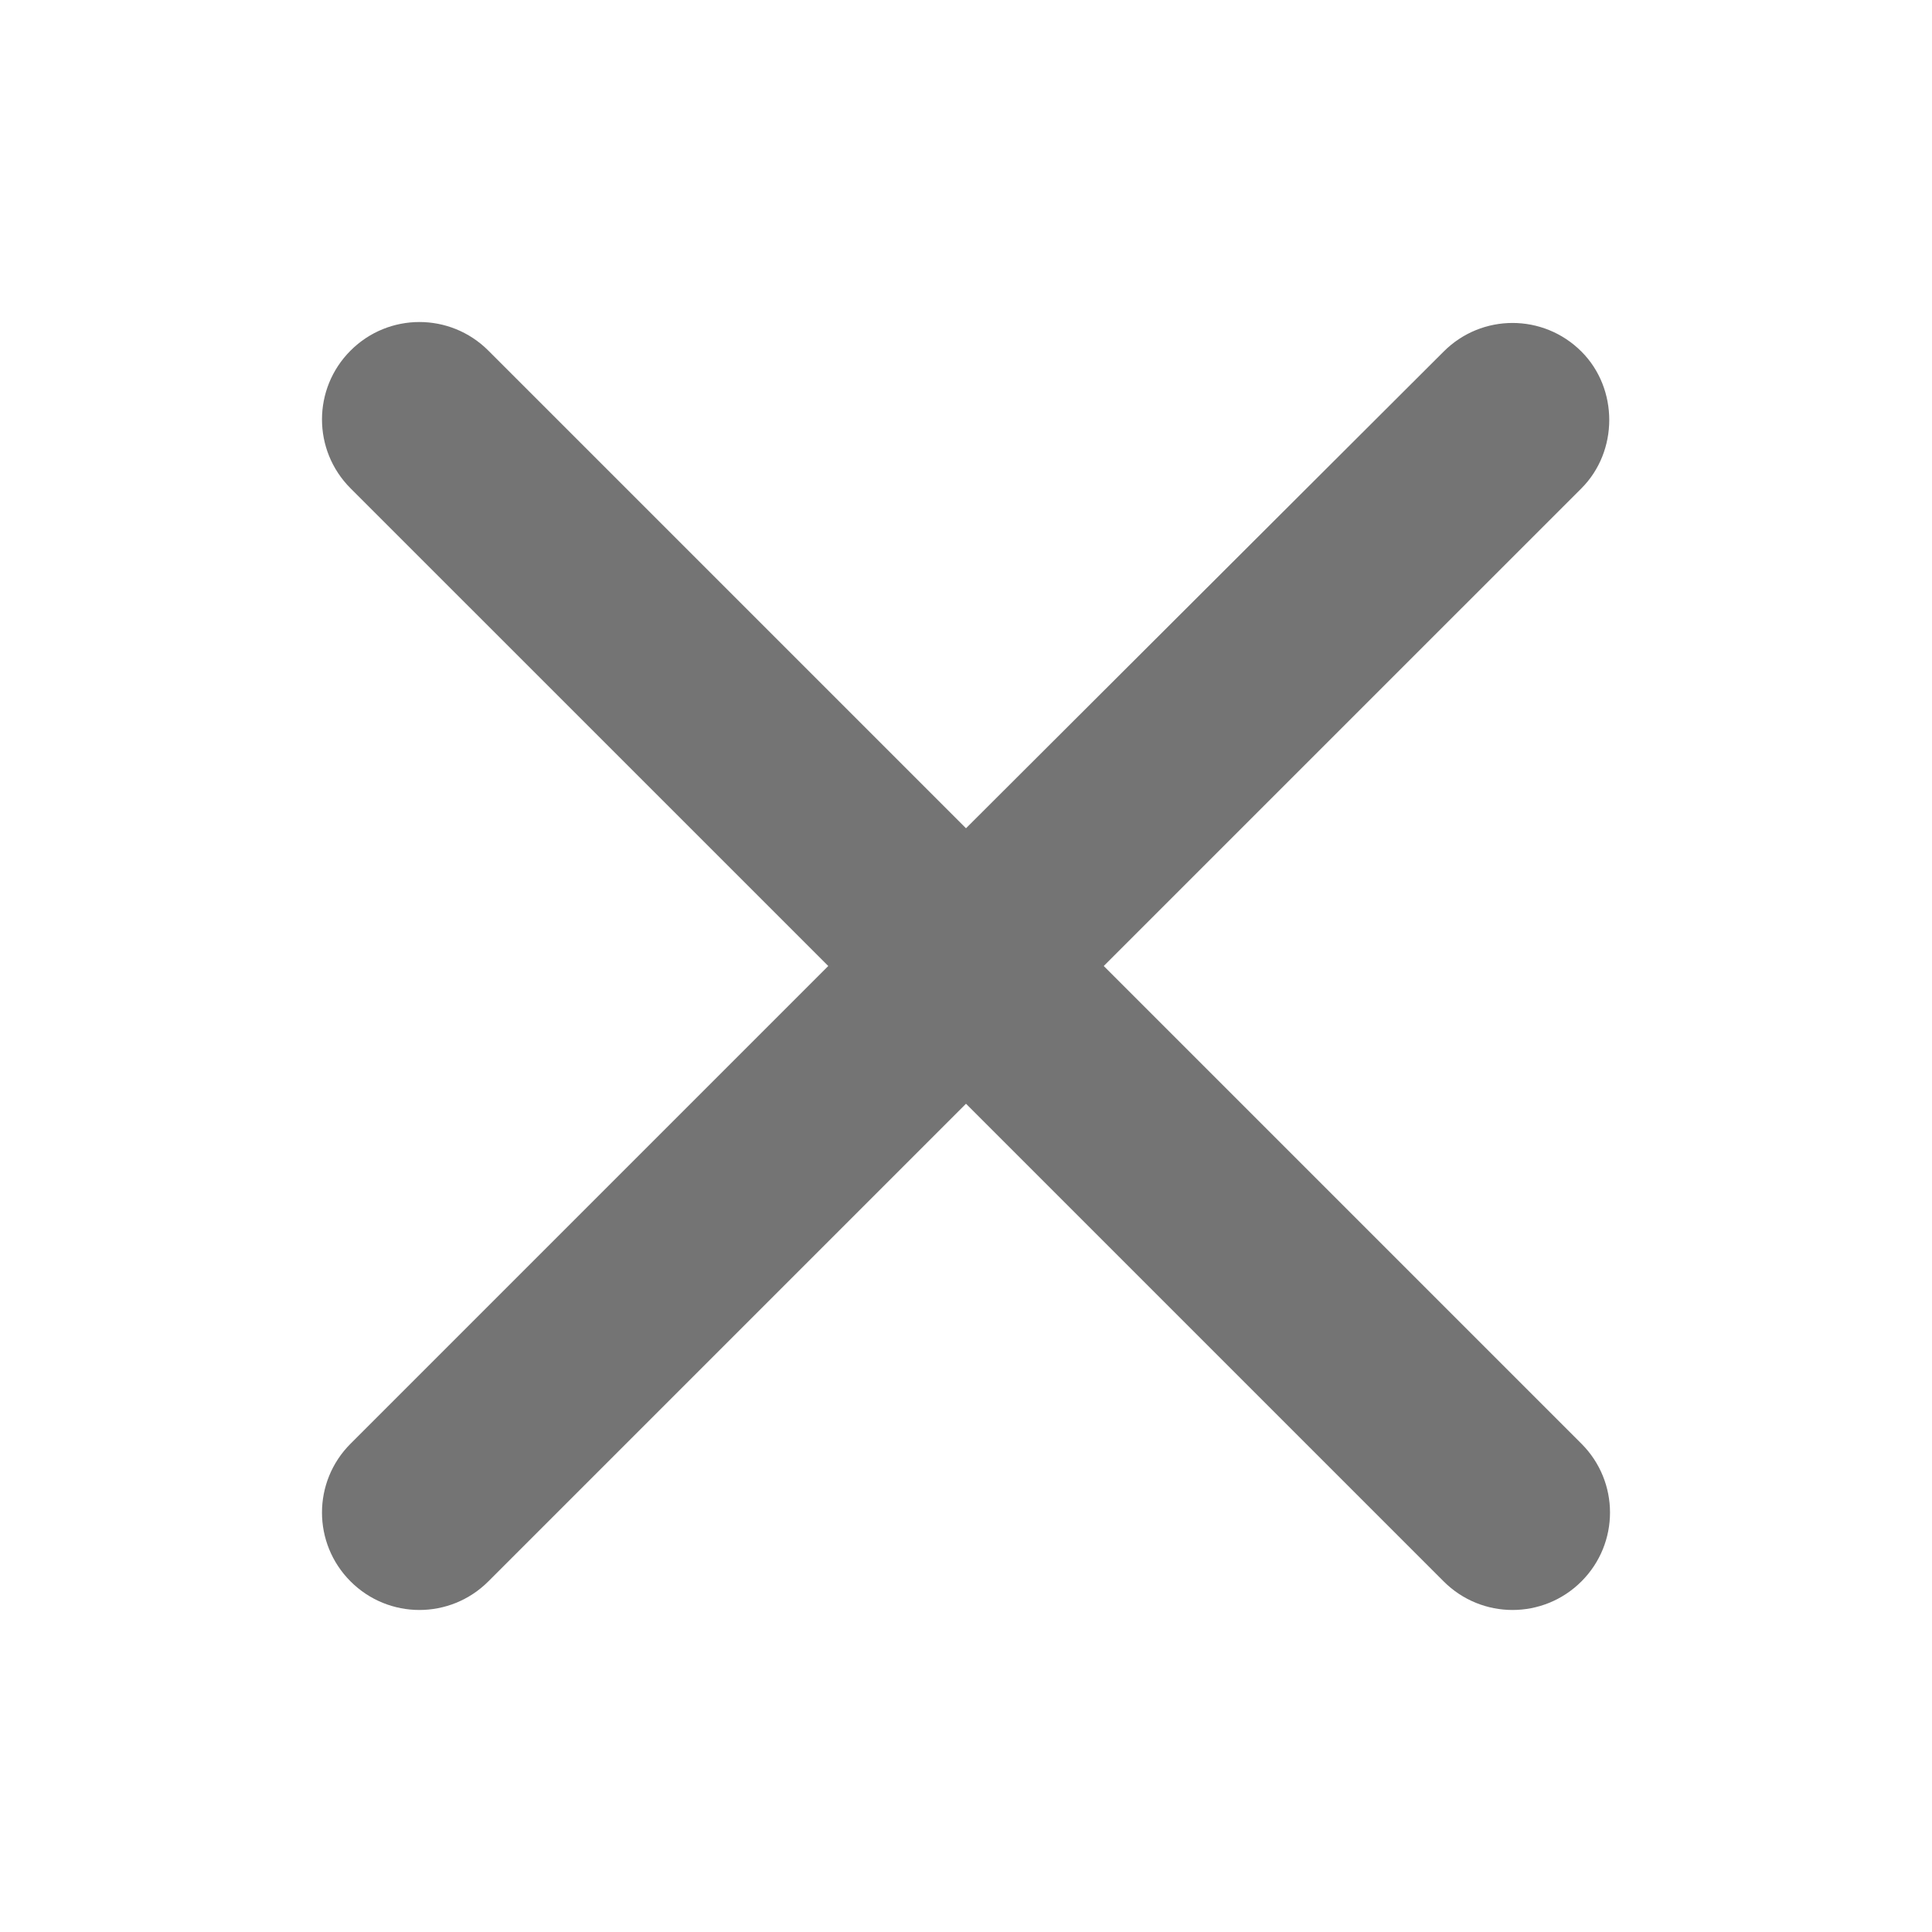
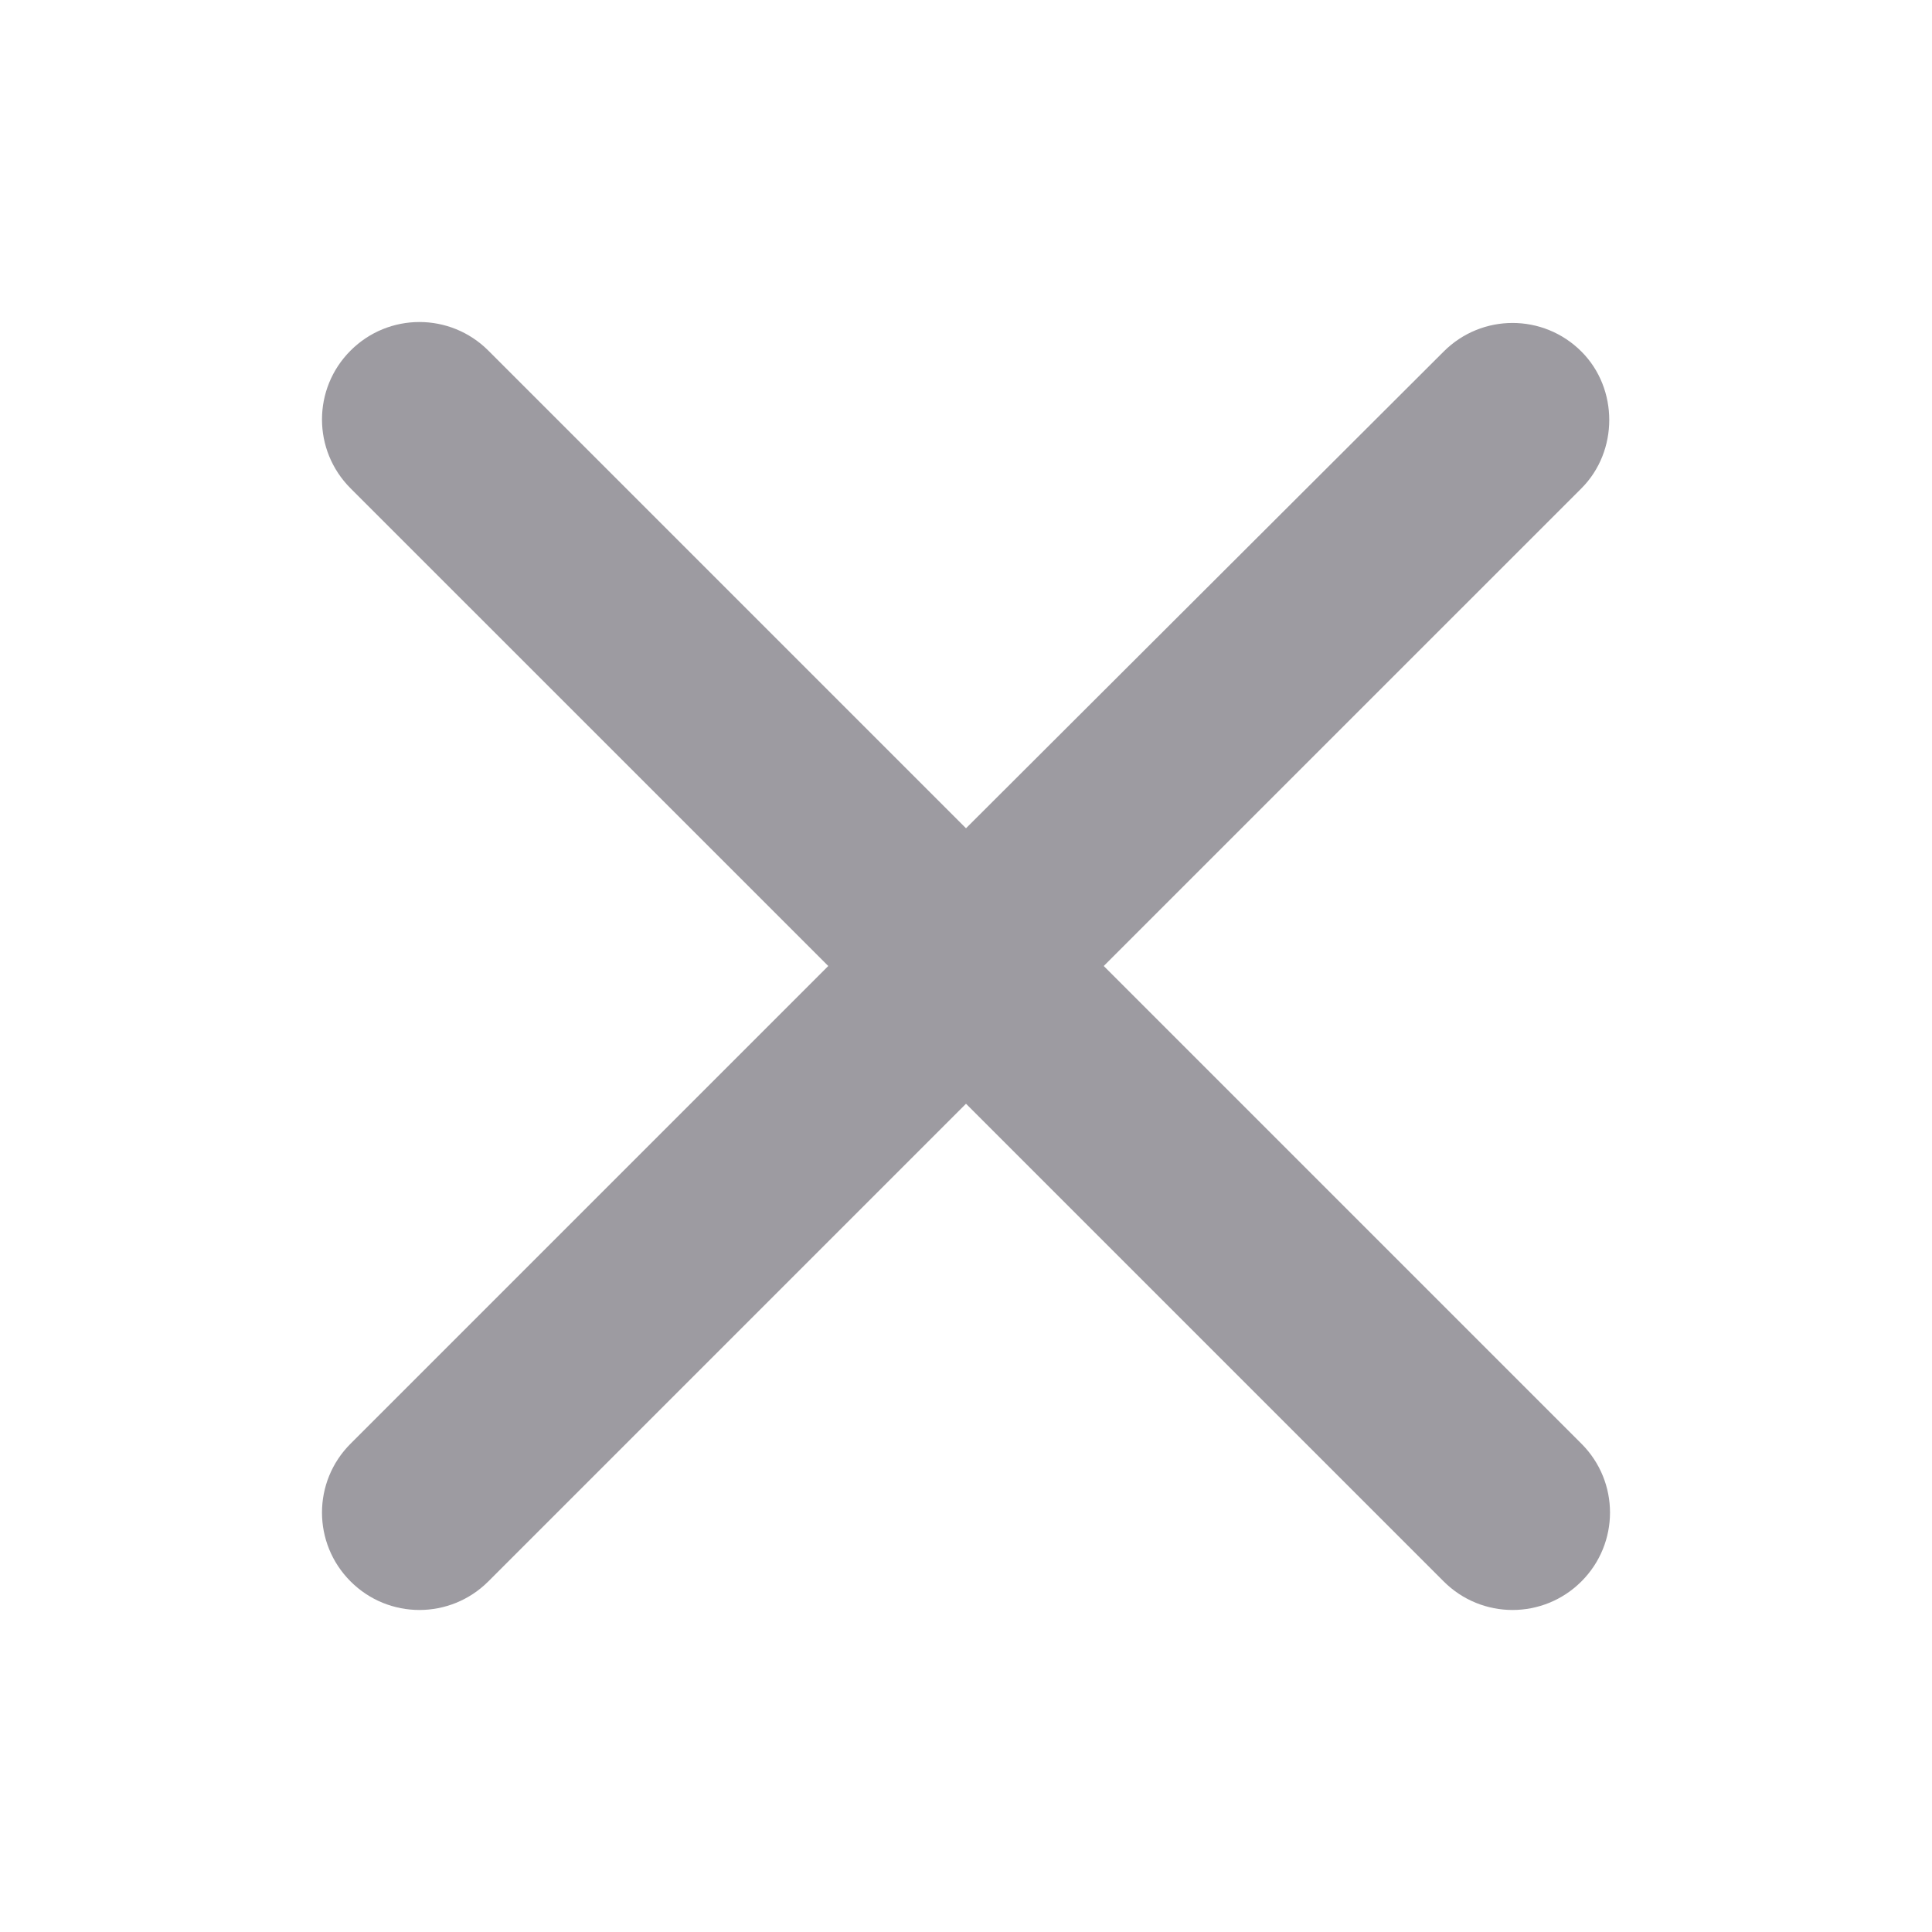
<svg xmlns="http://www.w3.org/2000/svg" version="1.1" id="레이어_1" x="0px" y="0px" width="48px" height="48px" viewBox="0 0 48 48" enable-background="new 0 0 48 48" xml:space="preserve">
-   <path fill="#747474" d="M39.29,8.734c-0.947-0.947-2.476-0.947-3.422,0L24,20.578L12.132,8.71c-0.947-0.946-2.476-0.946-3.422,0  c-0.947,0.946-0.947,2.476,0,3.423L20.578,24L8.71,35.868c-0.947,0.946-0.947,2.475,0,3.422c0.946,0.946,2.475,0.946,3.422,0  L24,27.422L35.868,39.29c0.946,0.946,2.475,0.946,3.422,0c0.947-0.947,0.947-2.476,0-3.422L27.422,24L39.29,12.133  C40.212,11.21,40.212,9.656,39.29,8.734" />
+   <path fill="#9d9ba1" d="M39.29,8.734c-0.947-0.947-2.476-0.947-3.422,0L24,20.578L12.132,8.71c-0.947-0.946-2.476-0.946-3.422,0  c-0.947,0.946-0.947,2.476,0,3.423L20.578,24L8.71,35.868c-0.947,0.946-0.947,2.475,0,3.422c0.946,0.946,2.475,0.946,3.422,0  L24,27.422L35.868,39.29c0.946,0.946,2.475,0.946,3.422,0c0.947-0.947,0.947-2.476,0-3.422L27.422,24L39.29,12.133  C40.212,11.21,40.212,9.656,39.29,8.734" />
</svg>
